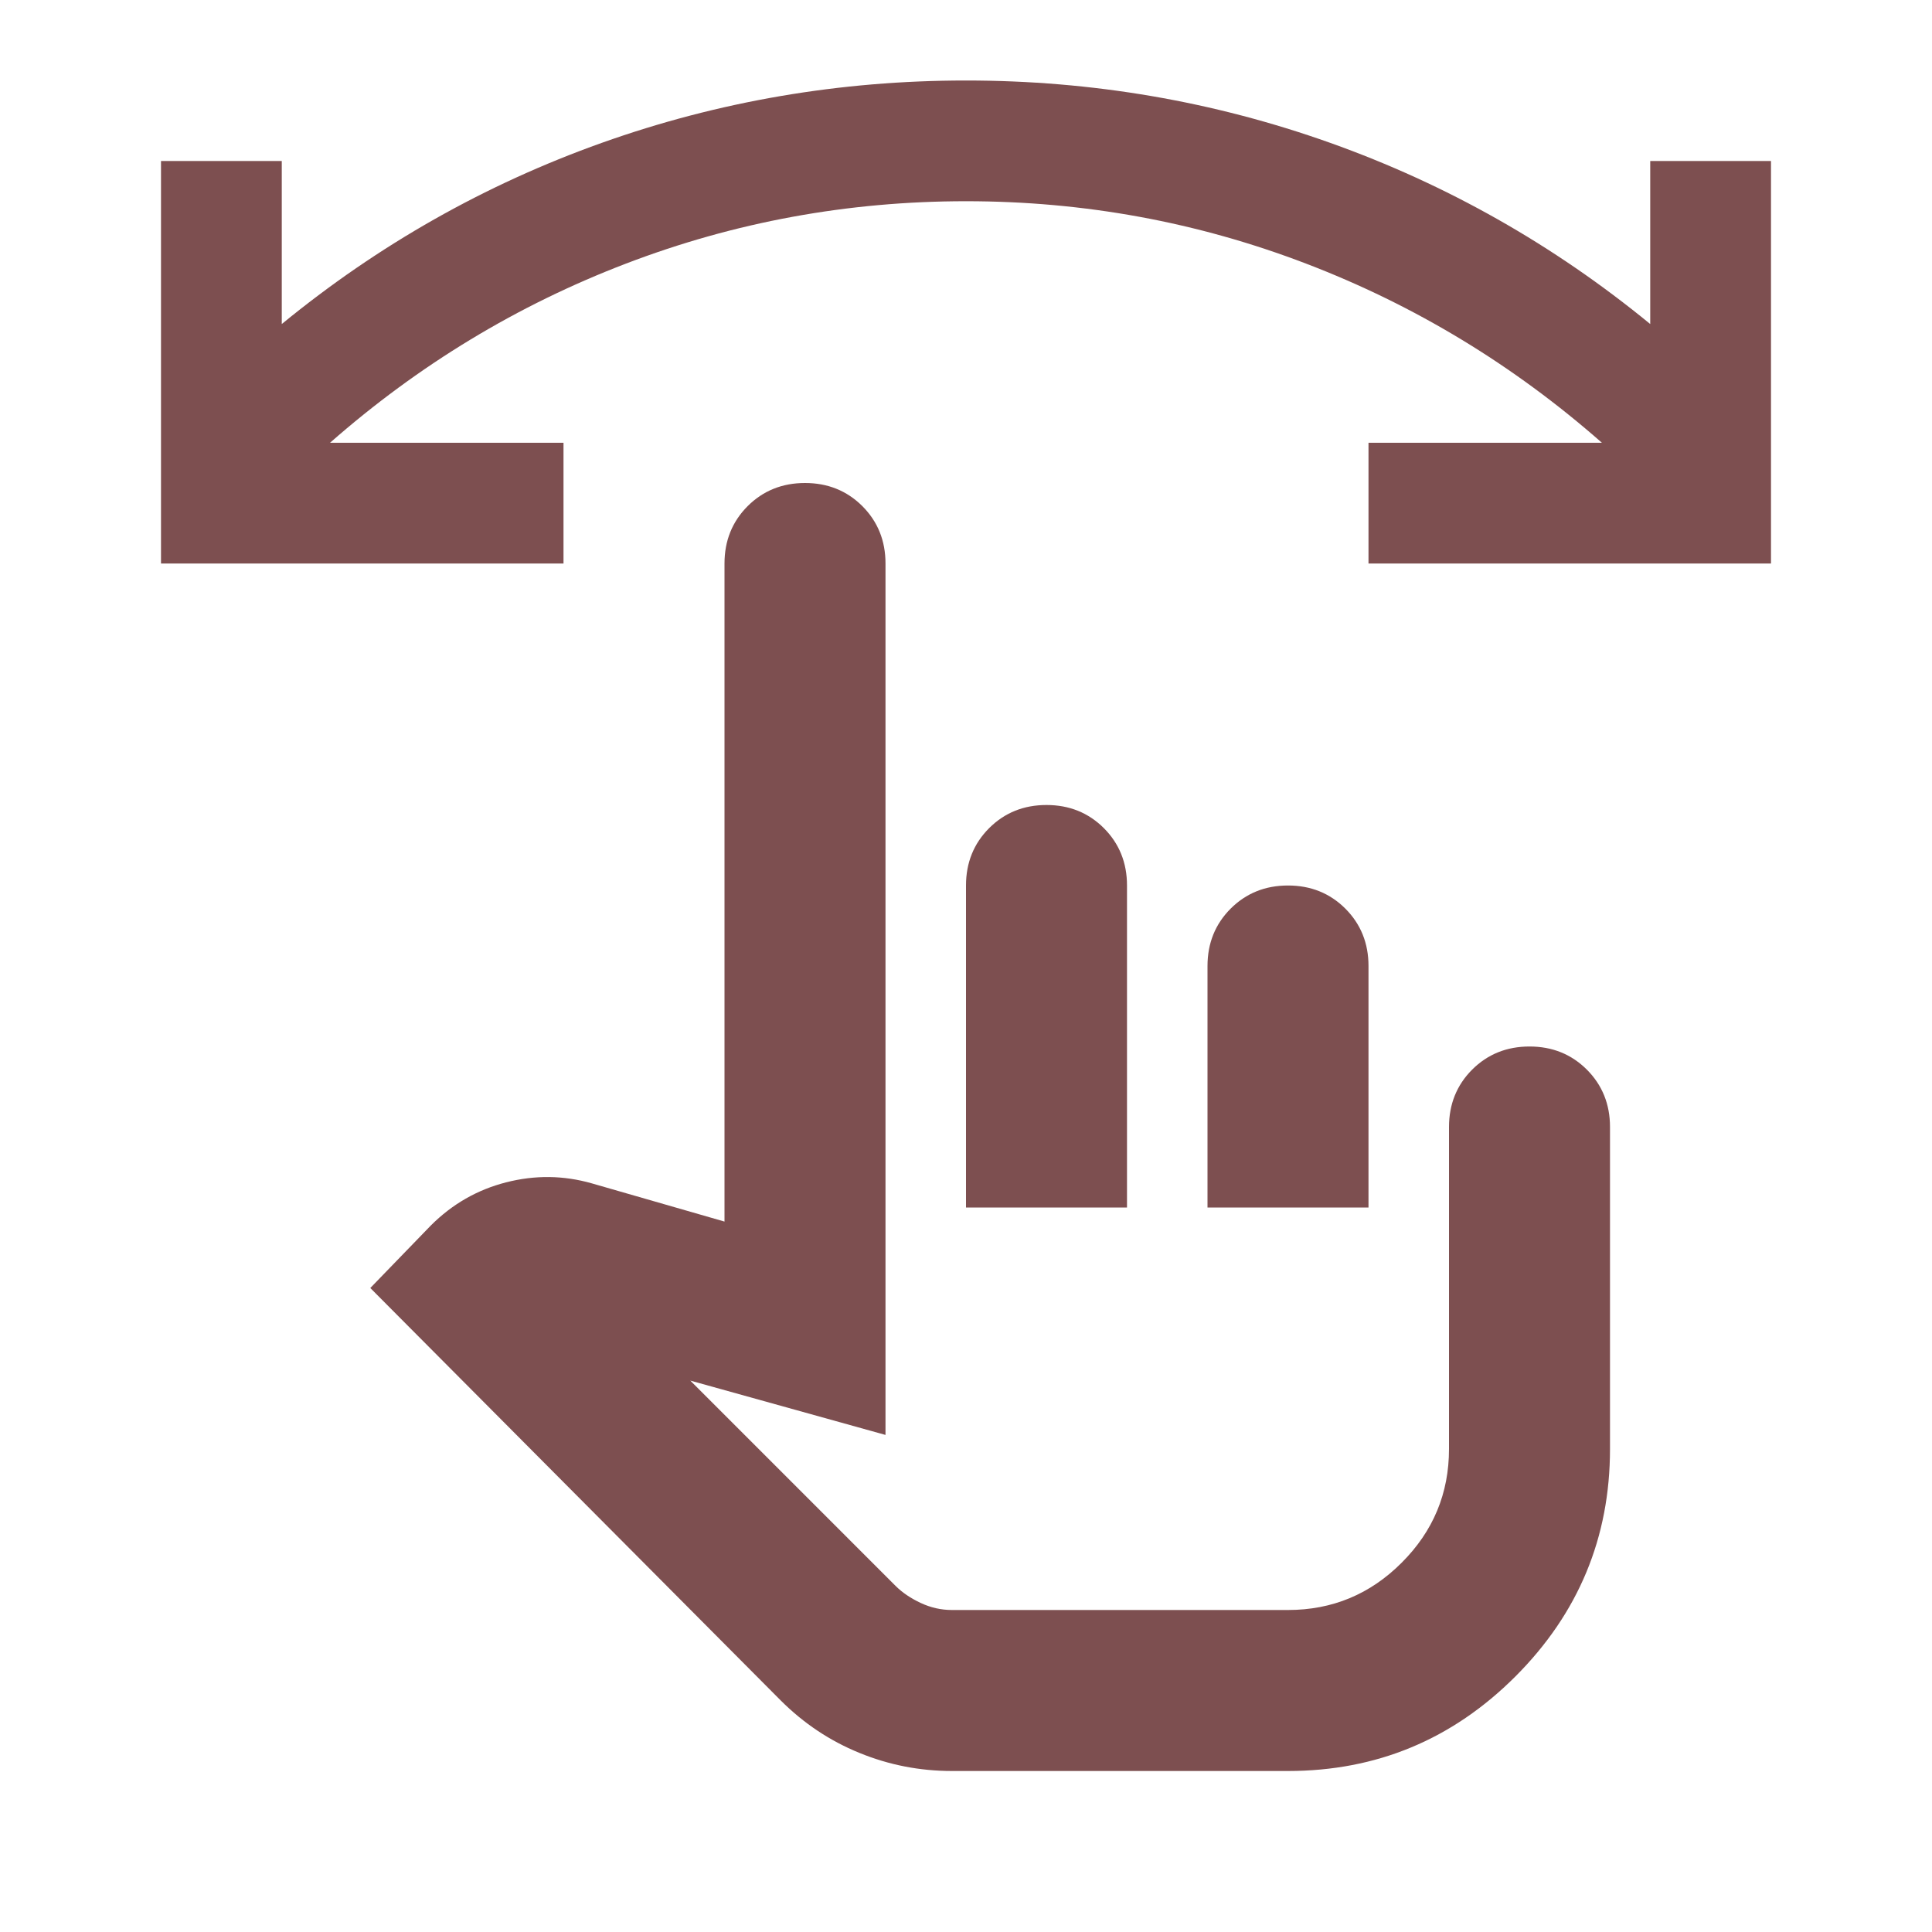
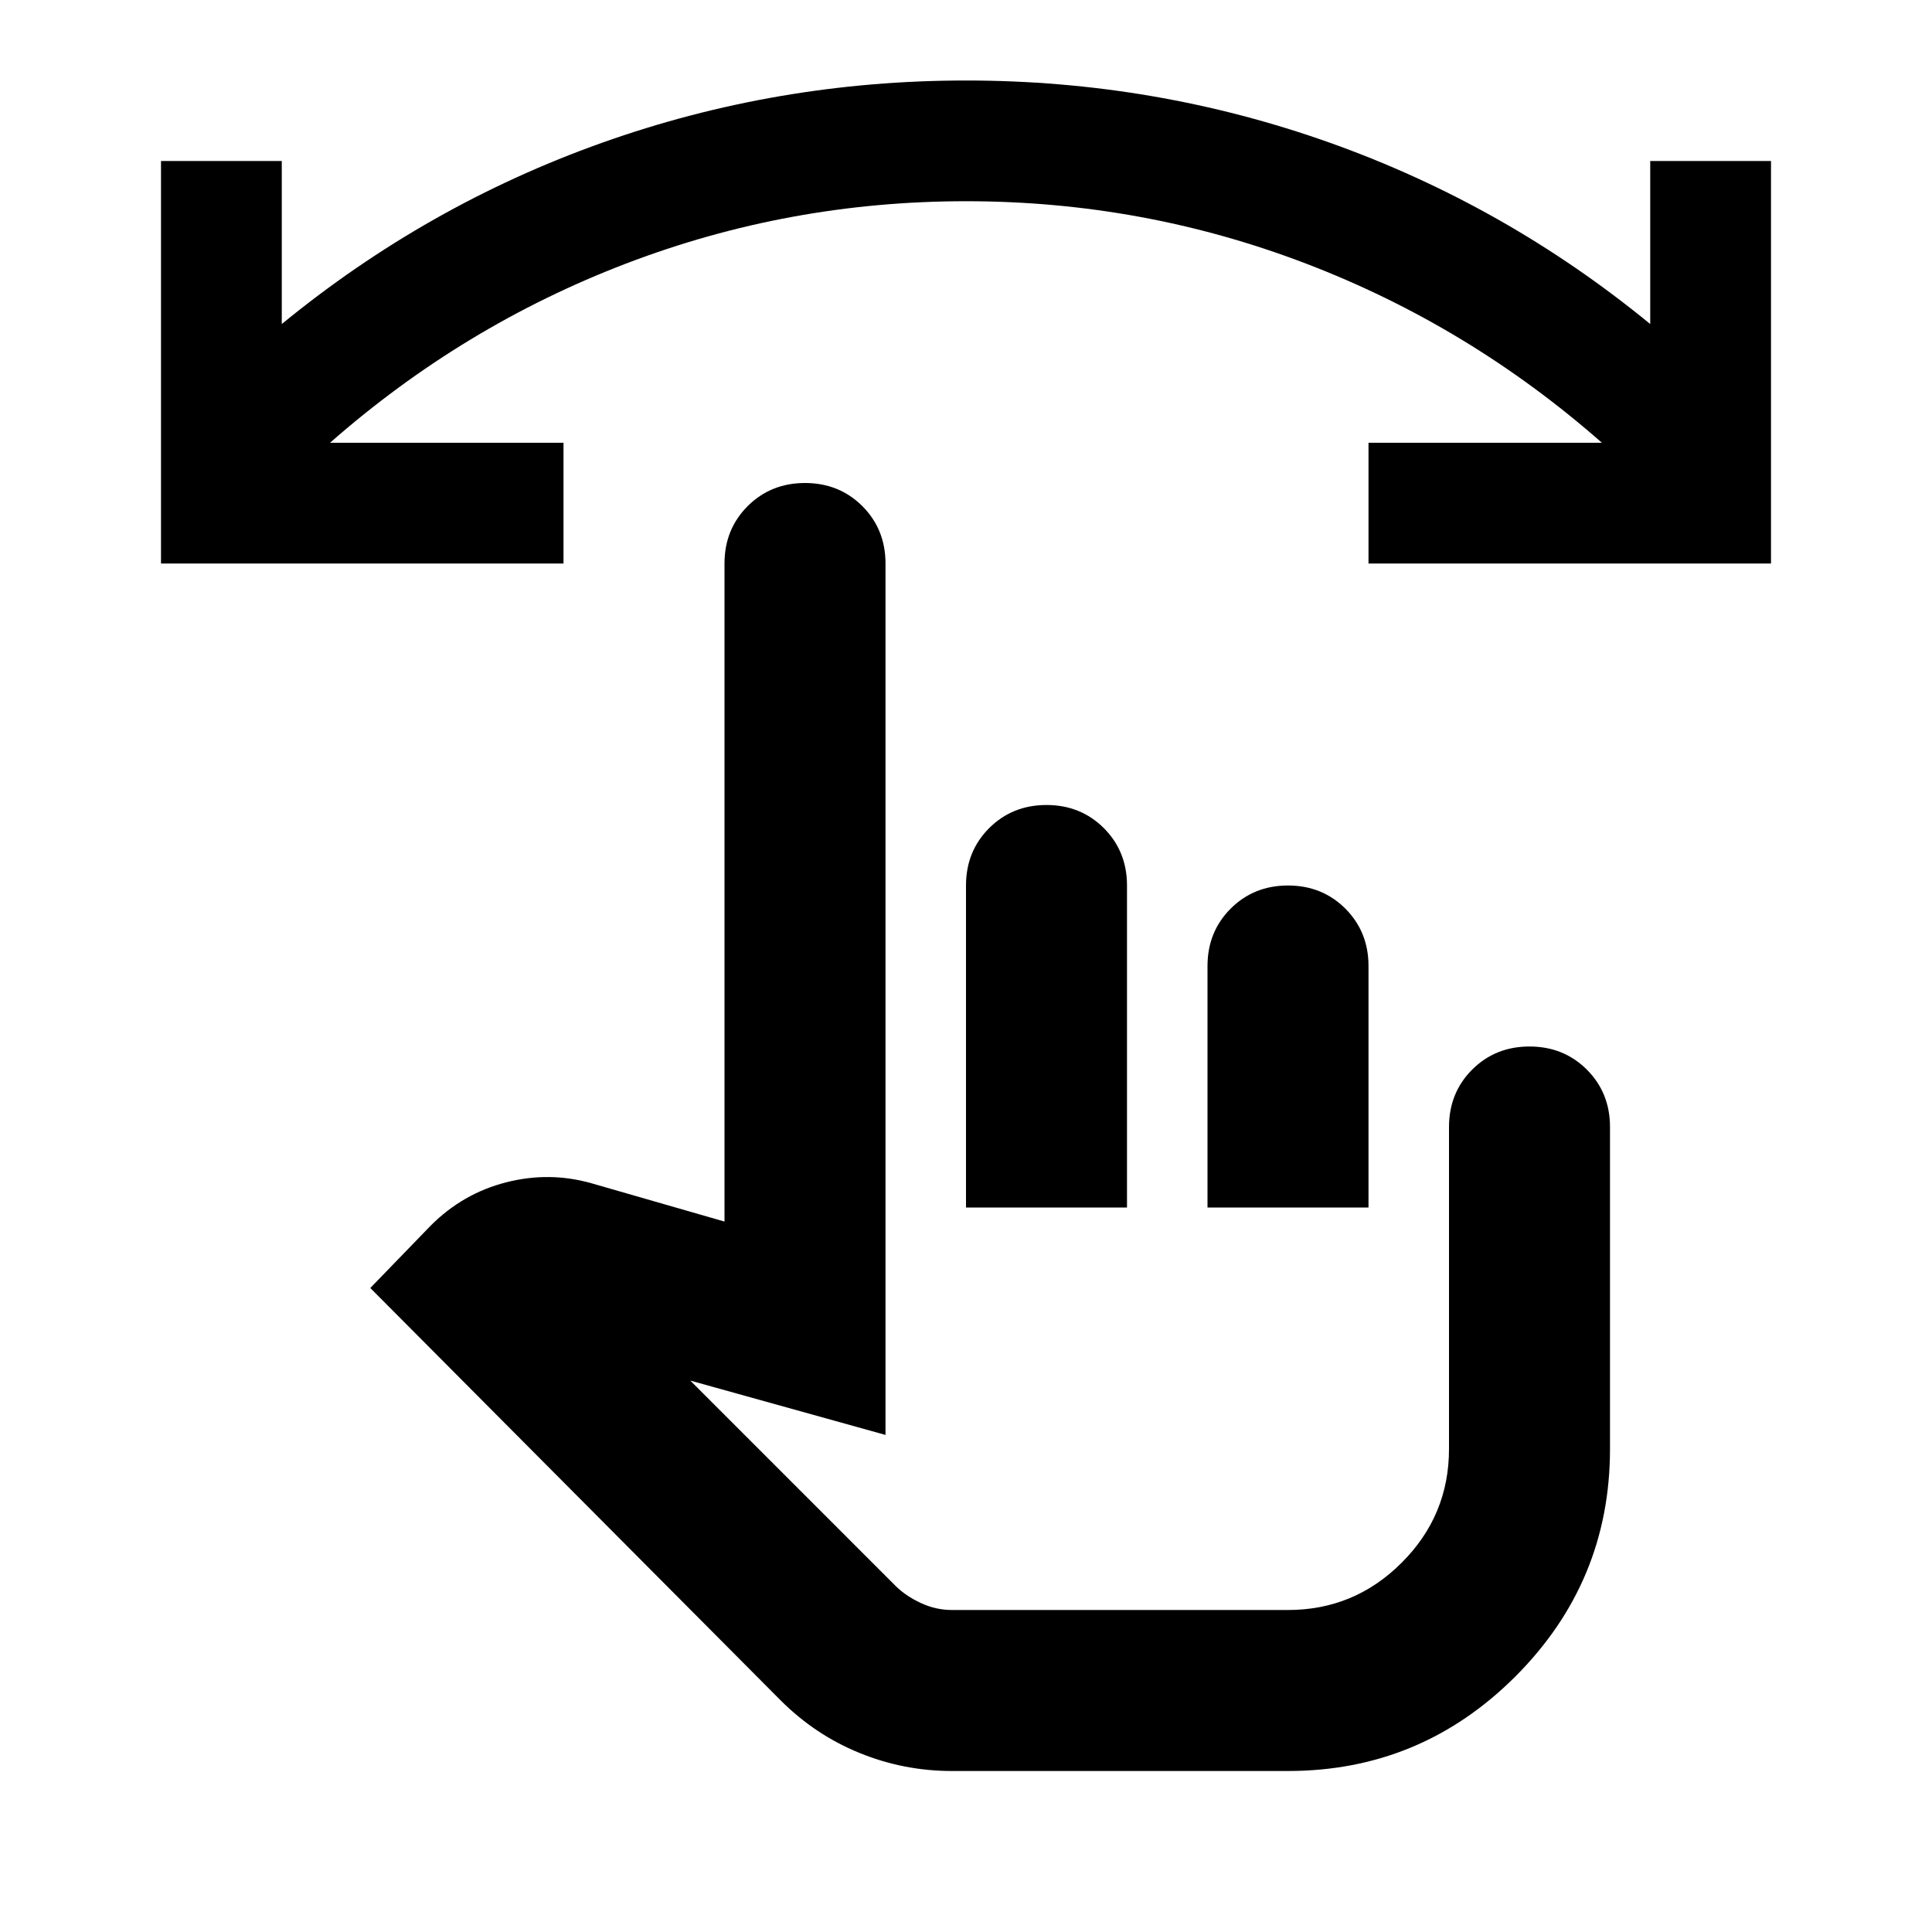
<svg xmlns="http://www.w3.org/2000/svg" width="39" height="39" viewBox="0 0 39 39" fill="none">
-   <path d="M19.216 35.75C18.566 35.75 17.943 35.628 17.347 35.384C16.751 35.141 16.223 34.788 15.762 34.328L7.475 26L8.694 24.741C9.127 24.307 9.635 24.016 10.217 23.867C10.8 23.718 11.375 23.725 11.944 23.887L14.625 24.659V11.375C14.625 10.915 14.781 10.529 15.092 10.217C15.404 9.906 15.79 9.75 16.25 9.75C16.71 9.75 17.096 9.906 17.408 10.217C17.719 10.529 17.875 10.915 17.875 11.375V28.966L13.934 27.869L18.078 32.013C18.213 32.148 18.383 32.263 18.586 32.358C18.789 32.453 18.999 32.5 19.216 32.5H26C26.894 32.5 27.659 32.182 28.295 31.545C28.932 30.909 29.25 30.144 29.25 29.25V22.75C29.25 22.29 29.406 21.904 29.717 21.592C30.029 21.281 30.415 21.125 30.875 21.125C31.335 21.125 31.721 21.281 32.033 21.592C32.344 21.904 32.5 22.29 32.5 22.75V29.25C32.5 31.038 31.863 32.568 30.591 33.841C29.318 35.114 27.788 35.75 26 35.75H19.216ZM19.5 24.375V17.875C19.5 17.415 19.656 17.029 19.967 16.717C20.279 16.406 20.665 16.25 21.125 16.25C21.585 16.25 21.971 16.406 22.283 16.717C22.594 17.029 22.75 17.415 22.75 17.875V24.375H19.5ZM24.375 24.375V19.5C24.375 19.04 24.531 18.654 24.842 18.342C25.154 18.031 25.54 17.875 26 17.875C26.46 17.875 26.846 18.031 27.158 18.342C27.469 18.654 27.625 19.04 27.625 19.5V24.375H24.375ZM35.75 11.375H27.625V8.938H32.337C30.55 7.367 28.559 6.161 26.366 5.322C24.172 4.482 21.883 4.062 19.5 4.062C17.117 4.062 14.828 4.482 12.634 5.322C10.441 6.161 8.45 7.367 6.662 8.938H11.375V11.375H3.25V3.25H5.688V6.541C7.638 4.943 9.791 3.724 12.147 2.884C14.503 2.045 16.954 1.625 19.5 1.625C22.046 1.625 24.497 2.045 26.853 2.884C29.209 3.724 31.363 4.943 33.312 6.541V3.25H35.75V11.375Z" fill="#7D4F50" />
+   <path d="M19.216 35.75C18.566 35.75 17.943 35.628 17.347 35.384C16.751 35.141 16.223 34.788 15.762 34.328L7.475 26L8.694 24.741C9.127 24.307 9.635 24.016 10.217 23.867C10.8 23.718 11.375 23.725 11.944 23.887L14.625 24.659V11.375C14.625 10.915 14.781 10.529 15.092 10.217C15.404 9.906 15.79 9.75 16.25 9.75C16.71 9.75 17.096 9.906 17.408 10.217C17.719 10.529 17.875 10.915 17.875 11.375V28.966L13.934 27.869L18.078 32.013C18.213 32.148 18.383 32.263 18.586 32.358C18.789 32.453 18.999 32.5 19.216 32.5H26C26.894 32.5 27.659 32.182 28.295 31.545C28.932 30.909 29.25 30.144 29.25 29.25V22.75C29.25 22.29 29.406 21.904 29.717 21.592C30.029 21.281 30.415 21.125 30.875 21.125C31.335 21.125 31.721 21.281 32.033 21.592C32.344 21.904 32.5 22.29 32.5 22.75V29.25C32.5 31.038 31.863 32.568 30.591 33.841C29.318 35.114 27.788 35.75 26 35.75H19.216ZM19.5 24.375V17.875C19.5 17.415 19.656 17.029 19.967 16.717C20.279 16.406 20.665 16.25 21.125 16.25C21.585 16.25 21.971 16.406 22.283 16.717C22.594 17.029 22.75 17.415 22.75 17.875V24.375H19.5ZM24.375 24.375V19.5C24.375 19.04 24.531 18.654 24.842 18.342C25.154 18.031 25.54 17.875 26 17.875C26.46 17.875 26.846 18.031 27.158 18.342C27.469 18.654 27.625 19.04 27.625 19.5V24.375H24.375ZM35.75 11.375H27.625V8.938H32.337C30.55 7.367 28.559 6.161 26.366 5.322C24.172 4.482 21.883 4.062 19.5 4.062C17.117 4.062 14.828 4.482 12.634 5.322C10.441 6.161 8.45 7.367 6.662 8.938H11.375V11.375H3.25V3.25H5.688V6.541C7.638 4.943 9.791 3.724 12.147 2.884C14.503 2.045 16.954 1.625 19.5 1.625C22.046 1.625 24.497 2.045 26.853 2.884C29.209 3.724 31.363 4.943 33.312 6.541V3.25H35.75V11.375Z" fill="#000000" />
</svg>
